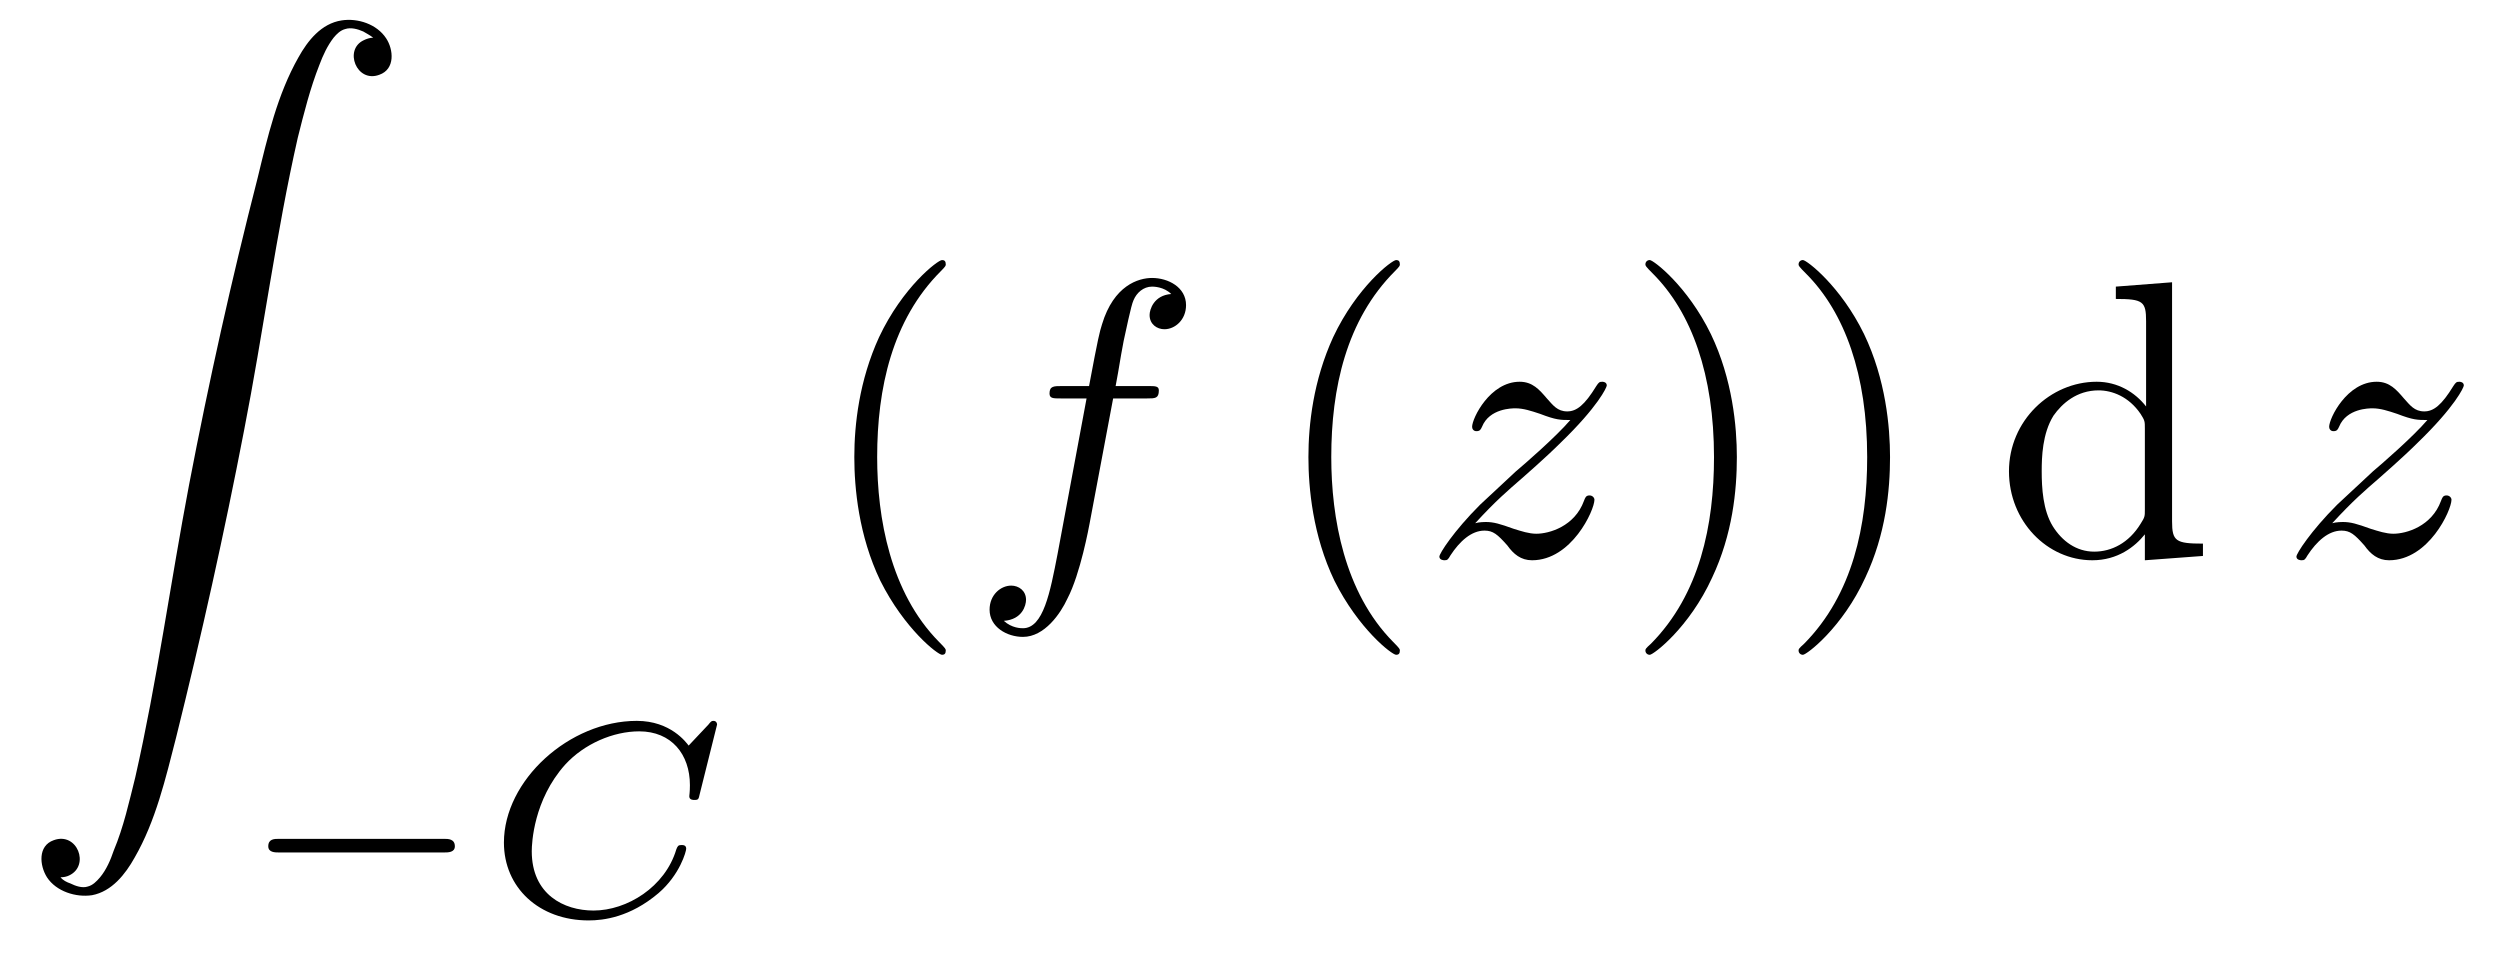
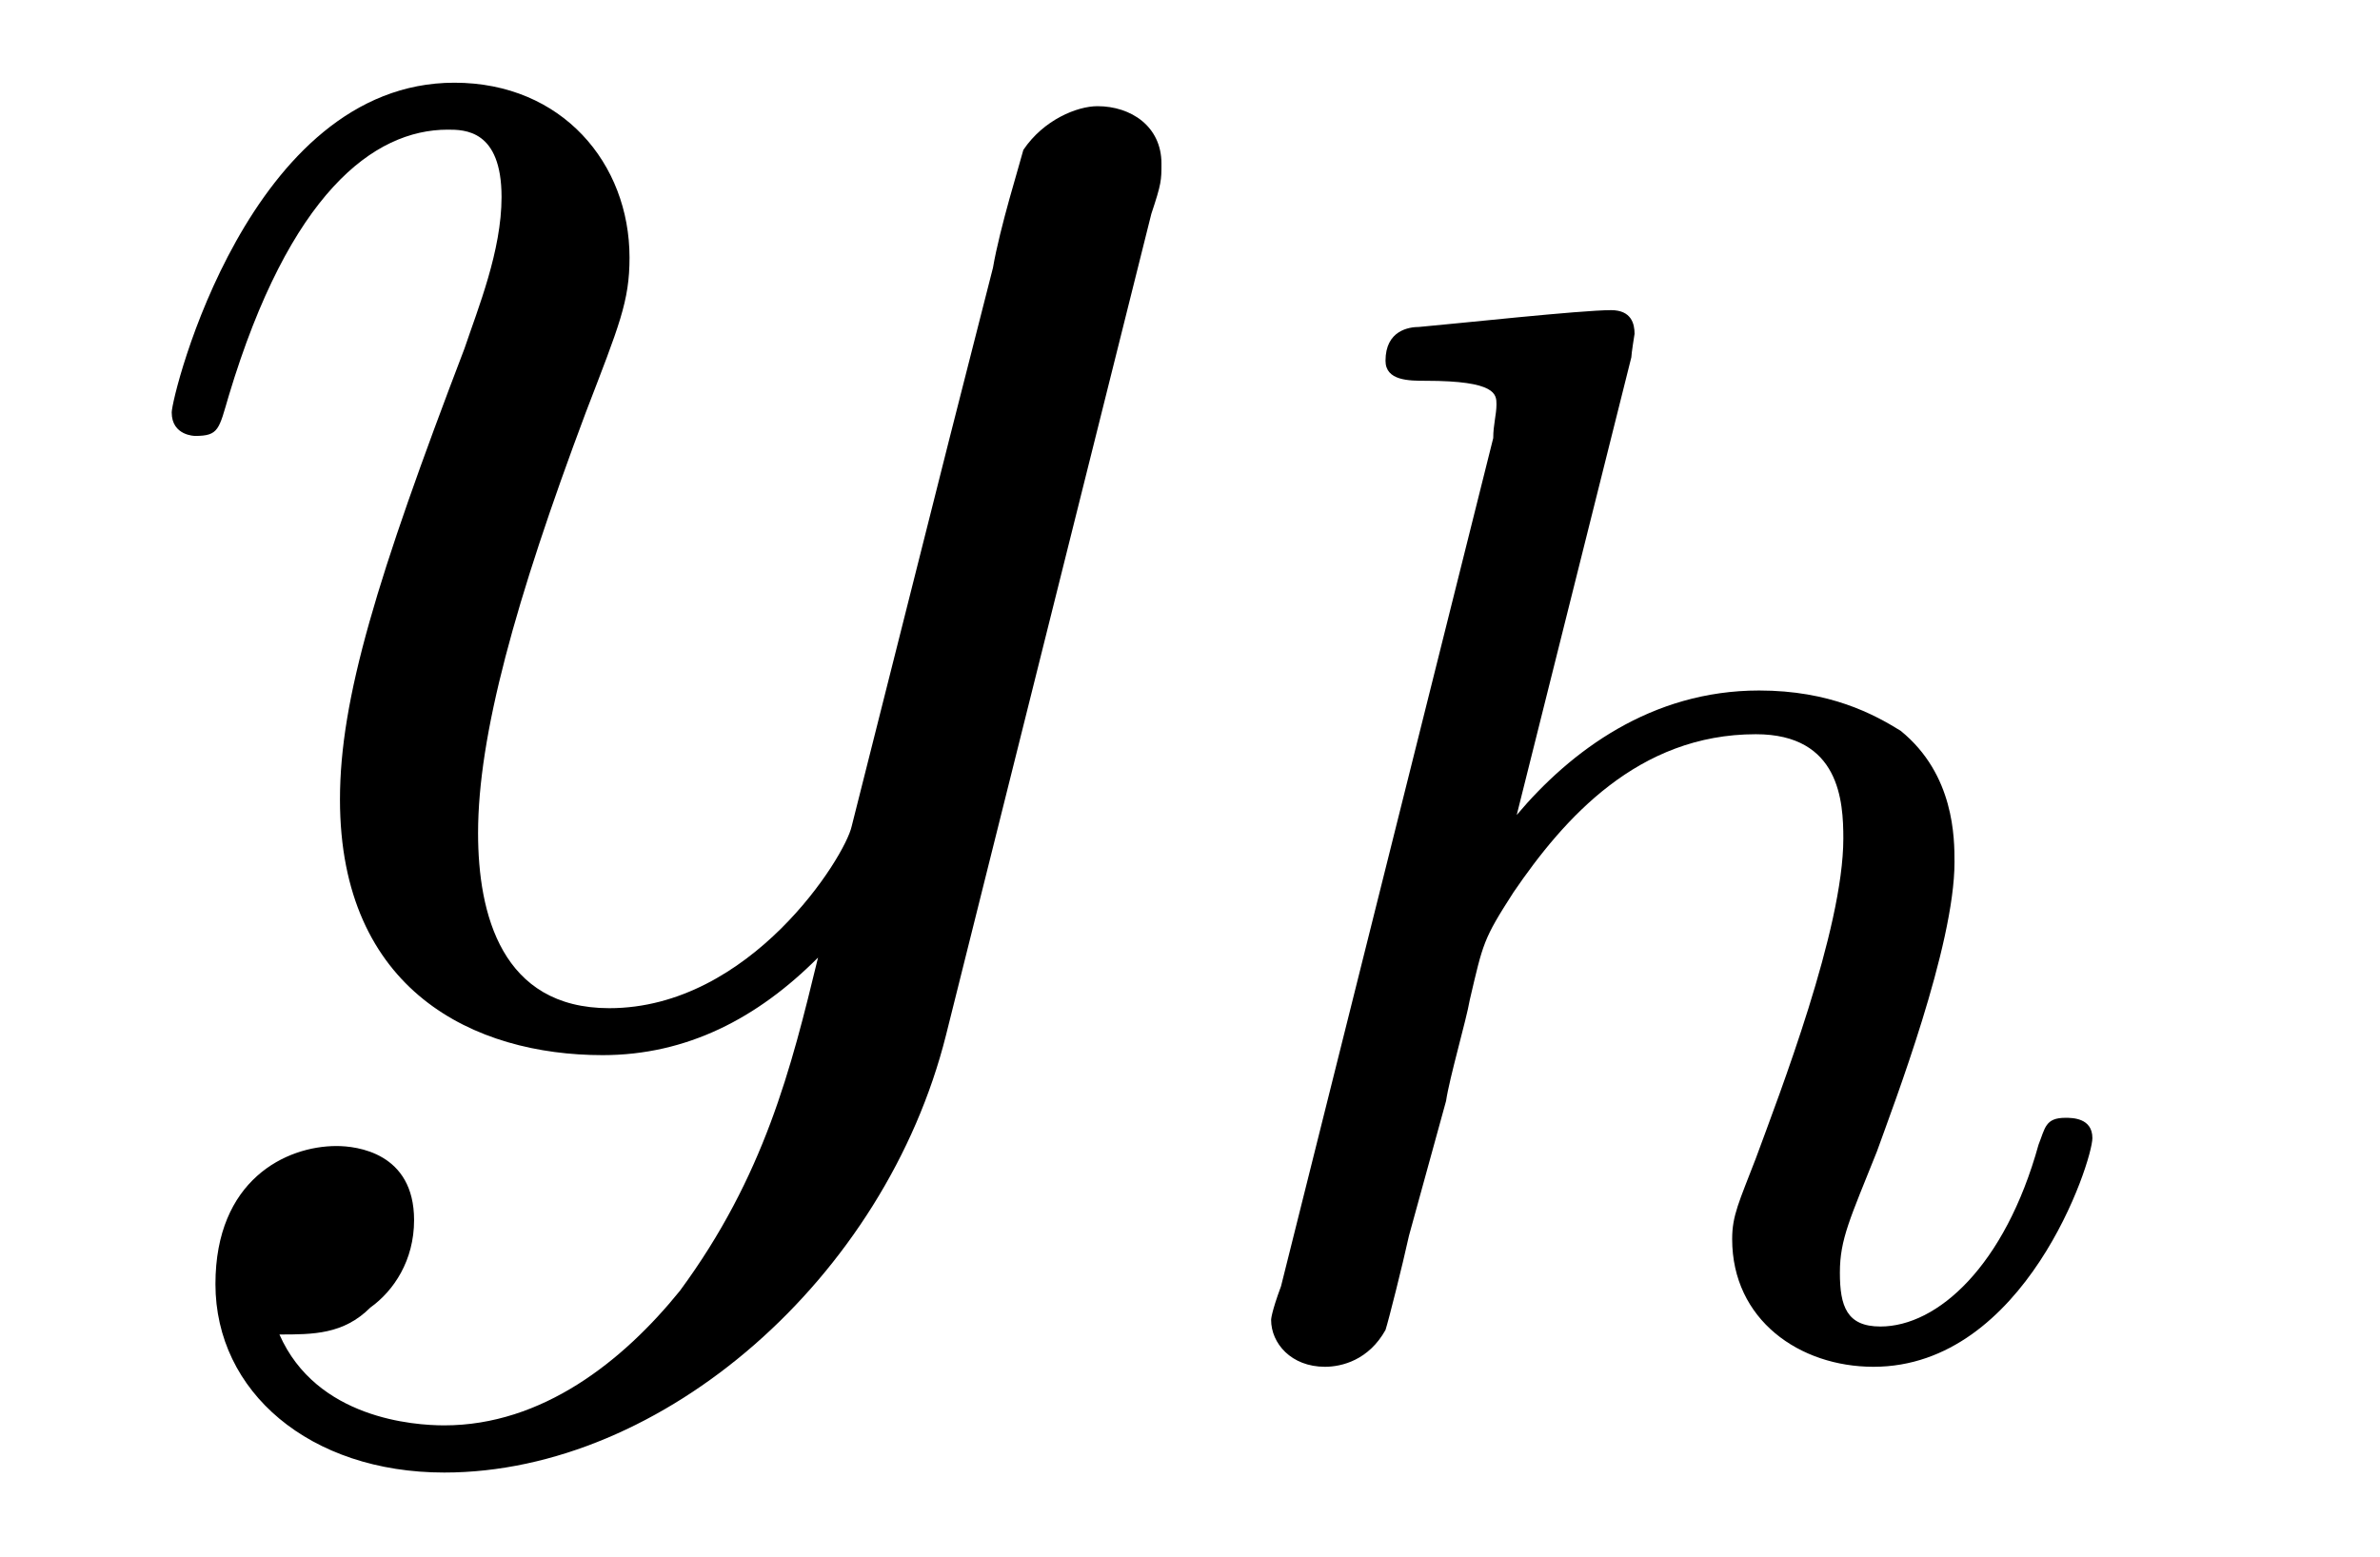
- <svg xmlns="http://www.w3.org/2000/svg" xmlns:xlink="http://www.w3.org/1999/xlink" viewBox="0 0 63.229 24.468" version="1.2">
+ <svg xmlns="http://www.w3.org/2000/svg" xmlns:xlink="http://www.w3.org/1999/xlink" viewBox="0 0 11.047 7.227" version="1.2">
  <defs>
    <g>
      <symbol overflow="visible" id="glyph0-0">
        <path style="stroke:none;" d="" />
      </symbol>
      <symbol overflow="visible" id="glyph0-1">
-         <path style="stroke:none;" d="M 1.031 21.688 C 1.109 21.688 1.188 21.672 1.25 21.641 C 1.781 21.391 1.453 20.531 0.859 20.75 C 0.453 20.891 0.5 21.391 0.688 21.688 C 0.922 22.047 1.422 22.203 1.828 22.141 C 2.328 22.047 2.672 21.609 2.906 21.188 C 3.438 20.266 3.688 19.188 3.953 18.156 C 4.594 15.578 5.172 12.984 5.672 10.391 C 6.156 7.922 6.484 5.391 7.031 2.984 C 7.188 2.359 7.344 1.734 7.578 1.141 C 7.672 0.891 7.781 0.656 7.938 0.453 C 8.016 0.359 8.109 0.266 8.234 0.234 C 8.375 0.188 8.547 0.234 8.688 0.297 C 8.766 0.344 8.859 0.391 8.938 0.453 C 8.859 0.453 8.766 0.484 8.703 0.516 C 8.188 0.75 8.516 1.609 9.094 1.391 C 9.5 1.25 9.453 0.75 9.266 0.469 C 9.031 0.109 8.547 -0.047 8.141 0.016 C 7.625 0.094 7.281 0.531 7.047 0.953 C 6.516 1.891 6.266 2.969 6.016 4 C 5.359 6.562 4.781 9.156 4.281 11.766 C 3.812 14.234 3.469 16.75 2.922 19.156 C 2.766 19.781 2.625 20.422 2.375 21.016 C 2.297 21.25 2.188 21.5 2.031 21.688 C 1.938 21.797 1.844 21.891 1.719 21.922 C 1.578 21.969 1.406 21.906 1.281 21.844 C 1.188 21.812 1.094 21.766 1.031 21.688 Z M 1.031 21.688 " />
+         <path style="stroke:none;" d="M 4.844 -3.797 C 4.891 -3.938 4.891 -3.953 4.891 -4.031 C 4.891 -4.203 4.75 -4.297 4.594 -4.297 C 4.5 -4.297 4.344 -4.234 4.25 -4.094 C 4.234 -4.031 4.141 -3.734 4.109 -3.547 L 3.906 -2.75 L 3.453 -0.953 C 3.422 -0.812 2.984 -0.109 2.328 -0.109 C 1.828 -0.109 1.719 -0.547 1.719 -0.922 C 1.719 -1.375 1.891 -2 2.219 -2.875 C 2.375 -3.281 2.422 -3.391 2.422 -3.594 C 2.422 -4.031 2.109 -4.406 1.609 -4.406 C 0.656 -4.406 0.297 -2.953 0.297 -2.875 C 0.297 -2.766 0.406 -2.766 0.406 -2.766 C 0.516 -2.766 0.516 -2.797 0.562 -2.953 C 0.844 -3.891 1.234 -4.188 1.578 -4.188 C 1.656 -4.188 1.828 -4.188 1.828 -3.875 C 1.828 -3.625 1.719 -3.359 1.656 -3.172 C 1.25 -2.109 1.078 -1.547 1.078 -1.078 C 1.078 -0.188 1.703 0.109 2.297 0.109 C 2.688 0.109 3.016 -0.062 3.297 -0.344 C 3.172 0.172 3.047 0.672 2.656 1.203 C 2.391 1.531 2.016 1.828 1.562 1.828 C 1.422 1.828 0.969 1.797 0.797 1.406 C 0.953 1.406 1.094 1.406 1.219 1.281 C 1.328 1.203 1.422 1.062 1.422 0.875 C 1.422 0.562 1.156 0.531 1.062 0.531 C 0.828 0.531 0.5 0.688 0.5 1.172 C 0.5 1.672 0.938 2.047 1.562 2.047 C 2.578 2.047 3.609 1.141 3.891 0.016 Z M 4.844 -3.797 " />
      </symbol>
      <symbol overflow="visible" id="glyph1-0">
        <path style="stroke:none;" d="" />
      </symbol>
      <symbol overflow="visible" id="glyph1-1">
-         <path style="stroke:none;" d="M 5.469 -1.734 C 5.469 -1.922 5.297 -1.922 5.203 -1.922 L 1.016 -1.922 C 0.906 -1.922 0.75 -1.922 0.75 -1.734 C 0.75 -1.578 0.922 -1.578 1.016 -1.578 L 5.203 -1.578 C 5.297 -1.578 5.469 -1.578 5.469 -1.734 Z M 5.469 -1.734 " />
-       </symbol>
-       <symbol overflow="visible" id="glyph2-0">
-         <path style="stroke:none;" d="" />
-       </symbol>
-       <symbol overflow="visible" id="glyph2-1">
-         <path style="stroke:none;" d="M 5.438 -3.062 L 5.875 -4.812 C 5.875 -4.844 5.859 -4.906 5.781 -4.906 C 5.734 -4.906 5.719 -4.891 5.656 -4.812 L 5.156 -4.281 C 5.094 -4.359 4.703 -4.906 3.844 -4.906 C 2.141 -4.906 0.484 -3.406 0.484 -1.828 C 0.484 -0.688 1.375 0.141 2.625 0.141 C 3 0.141 3.672 0.062 4.391 -0.547 C 4.938 -1.016 5.094 -1.609 5.094 -1.672 C 5.094 -1.766 5.016 -1.766 4.969 -1.766 C 4.891 -1.766 4.875 -1.734 4.844 -1.656 C 4.562 -0.703 3.594 -0.109 2.75 -0.109 C 2 -0.109 1.188 -0.516 1.188 -1.609 C 1.188 -1.812 1.234 -2.906 2.031 -3.797 C 2.516 -4.328 3.25 -4.641 3.906 -4.641 C 4.719 -4.641 5.188 -4.062 5.188 -3.281 C 5.188 -3.094 5.172 -3.031 5.172 -3 C 5.172 -2.906 5.266 -2.906 5.297 -2.906 C 5.406 -2.906 5.406 -2.922 5.438 -3.062 Z M 5.438 -3.062 " />
-       </symbol>
-       <symbol overflow="visible" id="glyph3-0">
-         <path style="stroke:none;" d="" />
-       </symbol>
-       <symbol overflow="visible" id="glyph3-1">
-         <path style="stroke:none;" d="M 3.297 2.391 C 3.297 2.359 3.297 2.344 3.125 2.172 C 1.891 0.922 1.562 -0.969 1.562 -2.5 C 1.562 -4.234 1.938 -5.969 3.172 -7.203 C 3.297 -7.328 3.297 -7.344 3.297 -7.375 C 3.297 -7.453 3.266 -7.484 3.203 -7.484 C 3.094 -7.484 2.203 -6.797 1.609 -5.531 C 1.109 -4.438 0.984 -3.328 0.984 -2.5 C 0.984 -1.719 1.094 -0.516 1.641 0.625 C 2.25 1.844 3.094 2.5 3.203 2.5 C 3.266 2.5 3.297 2.469 3.297 2.391 Z M 3.297 2.391 " />
-       </symbol>
-       <symbol overflow="visible" id="glyph3-2">
-         <path style="stroke:none;" d="M 2.875 -2.5 C 2.875 -3.266 2.766 -4.469 2.219 -5.609 C 1.625 -6.828 0.766 -7.484 0.672 -7.484 C 0.609 -7.484 0.562 -7.438 0.562 -7.375 C 0.562 -7.344 0.562 -7.328 0.75 -7.141 C 1.734 -6.156 2.297 -4.578 2.297 -2.5 C 2.297 -0.781 1.938 0.969 0.703 2.219 C 0.562 2.344 0.562 2.359 0.562 2.391 C 0.562 2.453 0.609 2.5 0.672 2.5 C 0.766 2.5 1.672 1.812 2.25 0.547 C 2.766 -0.547 2.875 -1.656 2.875 -2.5 Z M 2.875 -2.5 " />
-       </symbol>
-       <symbol overflow="visible" id="glyph3-3">
-         <path style="stroke:none;" d="M 5.25 0 L 5.25 -0.312 C 4.562 -0.312 4.469 -0.375 4.469 -0.875 L 4.469 -6.922 L 3.047 -6.812 L 3.047 -6.5 C 3.734 -6.5 3.812 -6.438 3.812 -5.938 L 3.812 -3.781 C 3.531 -4.141 3.094 -4.406 2.562 -4.406 C 1.391 -4.406 0.344 -3.422 0.344 -2.141 C 0.344 -0.875 1.312 0.109 2.453 0.109 C 3.094 0.109 3.531 -0.234 3.781 -0.547 L 3.781 0.109 Z M 3.781 -1.172 C 3.781 -1 3.781 -0.984 3.672 -0.812 C 3.375 -0.328 2.938 -0.109 2.5 -0.109 C 2.047 -0.109 1.688 -0.375 1.453 -0.75 C 1.203 -1.156 1.172 -1.719 1.172 -2.141 C 1.172 -2.5 1.188 -3.094 1.469 -3.547 C 1.688 -3.859 2.062 -4.188 2.609 -4.188 C 2.953 -4.188 3.375 -4.031 3.672 -3.594 C 3.781 -3.422 3.781 -3.406 3.781 -3.219 Z M 3.781 -1.172 " />
-       </symbol>
-       <symbol overflow="visible" id="glyph4-0">
-         <path style="stroke:none;" d="" />
-       </symbol>
-       <symbol overflow="visible" id="glyph4-1">
-         <path style="stroke:none;" d="M 5.5 -6.344 C 5.5 -6.797 5.047 -7.031 4.641 -7.031 C 4.297 -7.031 3.672 -6.844 3.375 -5.859 C 3.312 -5.656 3.281 -5.547 3.047 -4.297 L 2.359 -4.297 C 2.156 -4.297 2.047 -4.297 2.047 -4.109 C 2.047 -3.984 2.141 -3.984 2.328 -3.984 L 2.984 -3.984 L 2.25 -0.047 C 2.062 0.922 1.891 1.828 1.375 1.828 C 1.328 1.828 1.094 1.828 0.891 1.641 C 1.359 1.609 1.453 1.25 1.453 1.109 C 1.453 0.875 1.266 0.75 1.078 0.75 C 0.812 0.75 0.531 0.984 0.531 1.359 C 0.531 1.797 0.969 2.047 1.375 2.047 C 1.922 2.047 2.328 1.453 2.5 1.078 C 2.828 0.453 3.047 -0.75 3.062 -0.828 L 3.656 -3.984 L 4.516 -3.984 C 4.719 -3.984 4.812 -3.984 4.812 -4.188 C 4.812 -4.297 4.719 -4.297 4.547 -4.297 L 3.719 -4.297 C 3.828 -4.875 3.812 -4.859 3.922 -5.438 C 3.969 -5.641 4.109 -6.344 4.172 -6.469 C 4.25 -6.656 4.422 -6.812 4.641 -6.812 C 4.672 -6.812 4.938 -6.812 5.125 -6.625 C 4.688 -6.594 4.578 -6.234 4.578 -6.094 C 4.578 -5.859 4.766 -5.734 4.953 -5.734 C 5.219 -5.734 5.5 -5.969 5.5 -6.344 Z M 5.5 -6.344 " />
-       </symbol>
-       <symbol overflow="visible" id="glyph4-2">
-         <path style="stroke:none;" d="M 4.344 -1.422 C 4.344 -1.469 4.297 -1.531 4.219 -1.531 C 4.125 -1.531 4.109 -1.469 4.078 -1.391 C 3.844 -0.75 3.203 -0.562 2.875 -0.562 C 2.688 -0.562 2.5 -0.625 2.297 -0.688 C 1.953 -0.812 1.797 -0.859 1.594 -0.859 C 1.594 -0.859 1.422 -0.859 1.328 -0.828 C 1.859 -1.406 2.156 -1.656 2.516 -1.969 C 2.516 -1.969 3.125 -2.5 3.484 -2.859 C 4.438 -3.781 4.656 -4.266 4.656 -4.312 C 4.656 -4.406 4.547 -4.406 4.547 -4.406 C 4.469 -4.406 4.453 -4.391 4.391 -4.297 C 4.094 -3.812 3.891 -3.656 3.656 -3.656 C 3.406 -3.656 3.297 -3.812 3.141 -3.984 C 2.953 -4.203 2.781 -4.406 2.453 -4.406 C 1.703 -4.406 1.25 -3.484 1.25 -3.266 C 1.25 -3.219 1.281 -3.156 1.359 -3.156 C 1.453 -3.156 1.469 -3.203 1.5 -3.266 C 1.688 -3.734 2.266 -3.734 2.344 -3.734 C 2.547 -3.734 2.734 -3.672 2.969 -3.594 C 3.375 -3.438 3.484 -3.438 3.734 -3.438 C 3.375 -3.016 2.547 -2.297 2.359 -2.141 L 1.453 -1.297 C 0.781 -0.625 0.422 -0.062 0.422 0.016 C 0.422 0.109 0.547 0.109 0.547 0.109 C 0.625 0.109 0.641 0.094 0.703 -0.016 C 0.938 -0.375 1.234 -0.641 1.562 -0.641 C 1.781 -0.641 1.891 -0.547 2.141 -0.266 C 2.297 -0.047 2.484 0.109 2.766 0.109 C 3.766 0.109 4.344 -1.156 4.344 -1.422 Z M 4.344 -1.422 " />
+         <path style="stroke:none;" d="M 4.328 -1 C 4.328 -1.094 4.234 -1.094 4.203 -1.094 C 4.109 -1.094 4.109 -1.047 4.078 -0.969 C 3.922 -0.406 3.609 -0.125 3.344 -0.125 C 3.188 -0.125 3.156 -0.219 3.156 -0.375 C 3.156 -0.531 3.203 -0.625 3.328 -0.938 C 3.406 -1.156 3.688 -1.891 3.688 -2.281 C 3.688 -2.391 3.688 -2.688 3.438 -2.891 C 3.312 -2.969 3.109 -3.078 2.781 -3.078 C 2.281 -3.078 1.906 -2.797 1.656 -2.5 L 2.188 -4.625 C 2.188 -4.641 2.203 -4.734 2.203 -4.734 C 2.203 -4.781 2.188 -4.844 2.094 -4.844 C 1.953 -4.844 1.375 -4.781 1.203 -4.766 C 1.156 -4.766 1.047 -4.75 1.047 -4.609 C 1.047 -4.516 1.156 -4.516 1.234 -4.516 C 1.562 -4.516 1.562 -4.453 1.562 -4.406 C 1.562 -4.359 1.547 -4.312 1.547 -4.25 L 0.562 -0.312 C 0.516 -0.188 0.516 -0.156 0.516 -0.156 C 0.516 -0.047 0.609 0.062 0.766 0.062 C 0.844 0.062 0.969 0.031 1.047 -0.109 C 1.062 -0.156 1.125 -0.406 1.156 -0.547 L 1.328 -1.172 C 1.344 -1.281 1.422 -1.547 1.438 -1.641 C 1.5 -1.906 1.5 -1.922 1.641 -2.141 C 1.875 -2.484 2.219 -2.875 2.766 -2.875 C 3.156 -2.875 3.172 -2.562 3.172 -2.391 C 3.172 -1.969 2.875 -1.203 2.766 -0.906 C 2.688 -0.703 2.656 -0.641 2.656 -0.531 C 2.656 -0.156 2.969 0.062 3.312 0.062 C 4.016 0.062 4.328 -0.891 4.328 -1 Z M 4.328 -1 " />
      </symbol>
    </g>
  </defs>
  <g id="surface1">
    <g style="fill:rgb(0%,0%,0%);fill-opacity:1;">
-       <use xlink:href="#glyph0-1" x="0.5" y="0.5" />
+       <use xlink:href="#glyph0-1" x="0.5" y="4.79" />
    </g>
    <g style="fill:rgb(0%,0%,0%);fill-opacity:1;">
-       <use xlink:href="#glyph1-1" x="6.035" y="23.138" />
-     </g>
-     <g style="fill:rgb(0%,0%,0%);fill-opacity:1;">
-       <use xlink:href="#glyph2-1" x="12.261" y="23.138" />
-     </g>
-     <g style="fill:rgb(0%,0%,0%);fill-opacity:1;">
-       <use xlink:href="#glyph3-1" x="20.623" y="14.061" />
-     </g>
-     <g style="fill:rgb(0%,0%,0%);fill-opacity:1;">
-       <use xlink:href="#glyph4-1" x="24.497" y="14.061" />
-     </g>
-     <g style="fill:rgb(0%,0%,0%);fill-opacity:1;">
-       <use xlink:href="#glyph3-1" x="32.108" y="14.061" />
-     </g>
-     <g style="fill:rgb(0%,0%,0%);fill-opacity:1;">
-       <use xlink:href="#glyph4-2" x="35.982" y="14.061" />
-     </g>
-     <g style="fill:rgb(0%,0%,0%);fill-opacity:1;">
-       <use xlink:href="#glyph3-2" x="41.053" y="14.061" />
-       <use xlink:href="#glyph3-2" x="44.927" y="14.061" />
-     </g>
-     <g style="fill:rgb(0%,0%,0%);fill-opacity:1;">
-       <use xlink:href="#glyph3-3" x="50.466" y="14.061" />
-     </g>
-     <g style="fill:rgb(0%,0%,0%);fill-opacity:1;">
-       <use xlink:href="#glyph4-2" x="57.658" y="14.061" />
+       <use xlink:href="#glyph1-1" x="5.384" y="6.284" />
    </g>
  </g>
</svg>
